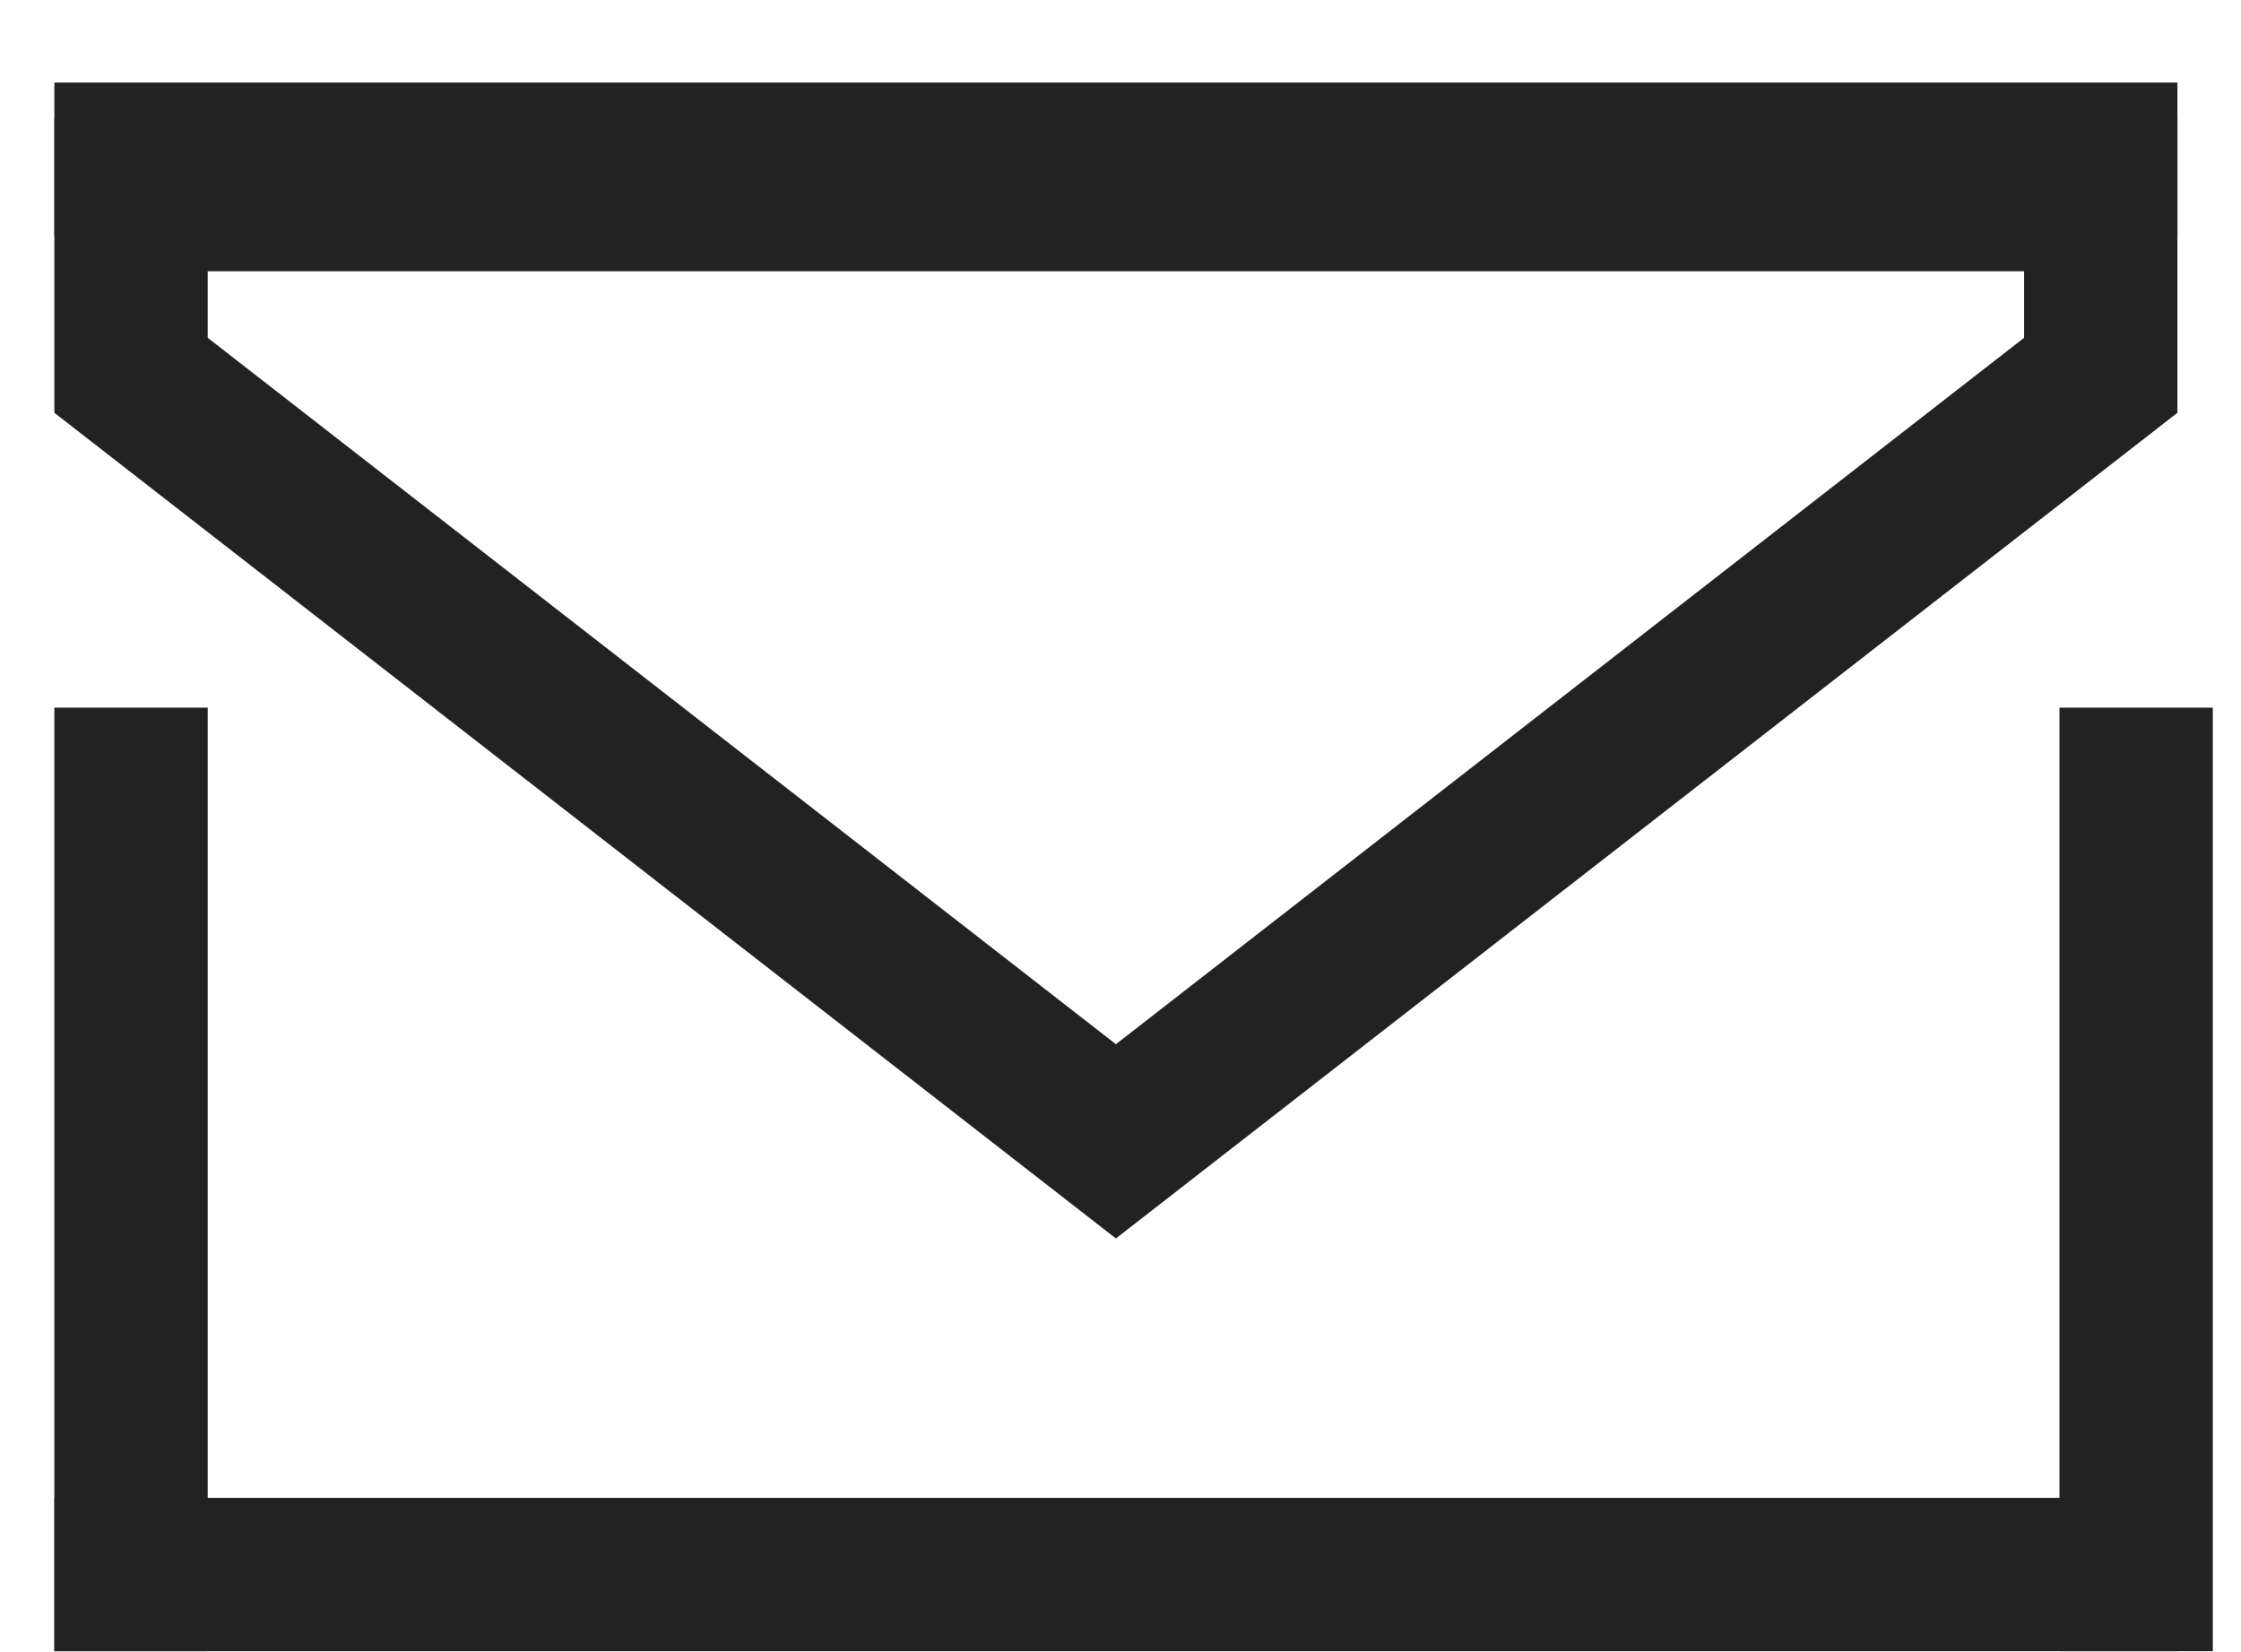
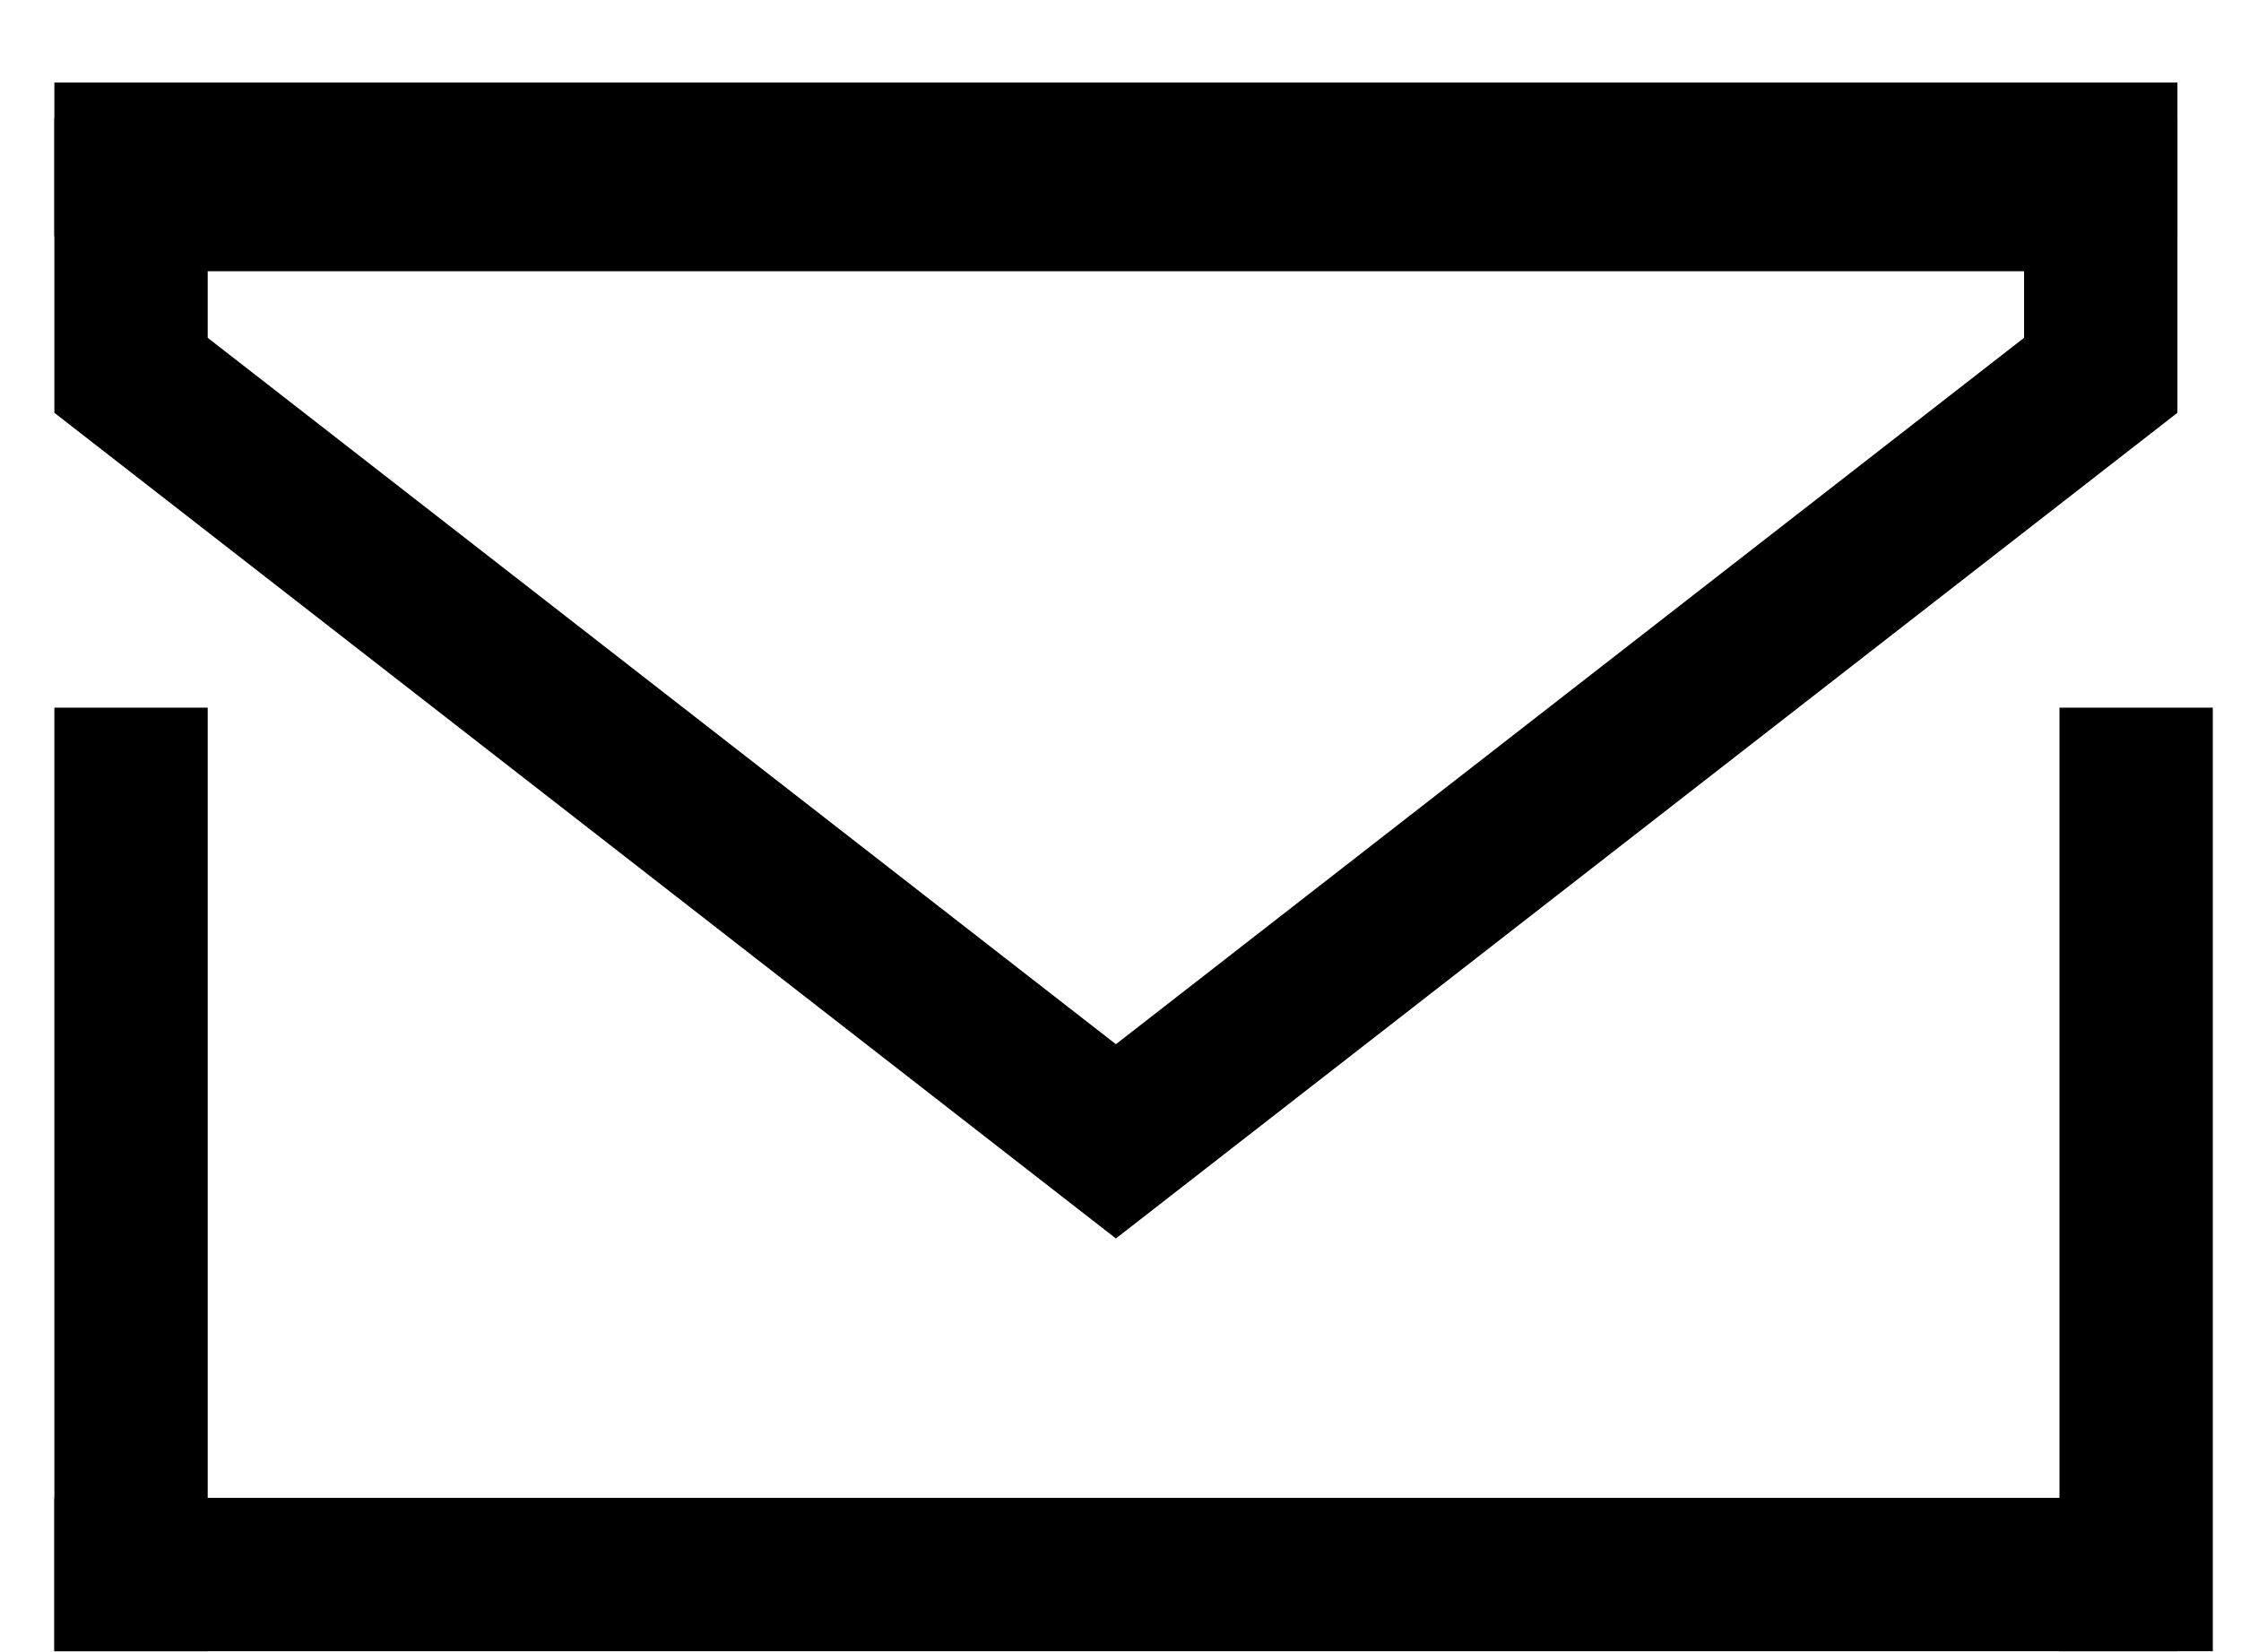
<svg xmlns="http://www.w3.org/2000/svg" width="19" height="14" viewBox="0 0 19 14" fill="none">
-   <line x1="1.111" y1="6" x2="1.111" y2="14" stroke="#222222" stroke-width="1.3" />
-   <line x1="18.111" y1="6" x2="18.111" y2="14" stroke="#222222" stroke-width="1.3" />
-   <line x1="0.461" y1="13.35" x2="18.461" y2="13.35" stroke="#222222" stroke-width="1.3" />
-   <line x1="0.461" y1="1.35" x2="18.461" y2="1.35" stroke="#222222" stroke-width="1.3" />
-   <path d="M17.811 3.182L9.461 9.677L1.111 3.182V1.65H3.961L9.461 1.65H14.461H17.811V3.182Z" stroke="#222222" stroke-width="1.3" />
+   <line x1="1.111" y1="6" x2="1.111" y2="14" stroke="currentColor" stroke-width="1.3" />
+   <line x1="18.111" y1="6" x2="18.111" y2="14" stroke="currentColor" stroke-width="1.3" />
+   <line x1="0.461" y1="13.35" x2="18.461" y2="13.35" stroke="currentColor" stroke-width="1.3" />
+   <line x1="0.461" y1="1.35" x2="18.461" y2="1.35" stroke="currentColor" stroke-width="1.3" />
+   <path d="M17.811 3.182L9.461 9.677L1.111 3.182V1.65H3.961L9.461 1.65H14.461H17.811V3.182Z" stroke="currentColor" stroke-width="1.3" />
</svg>
